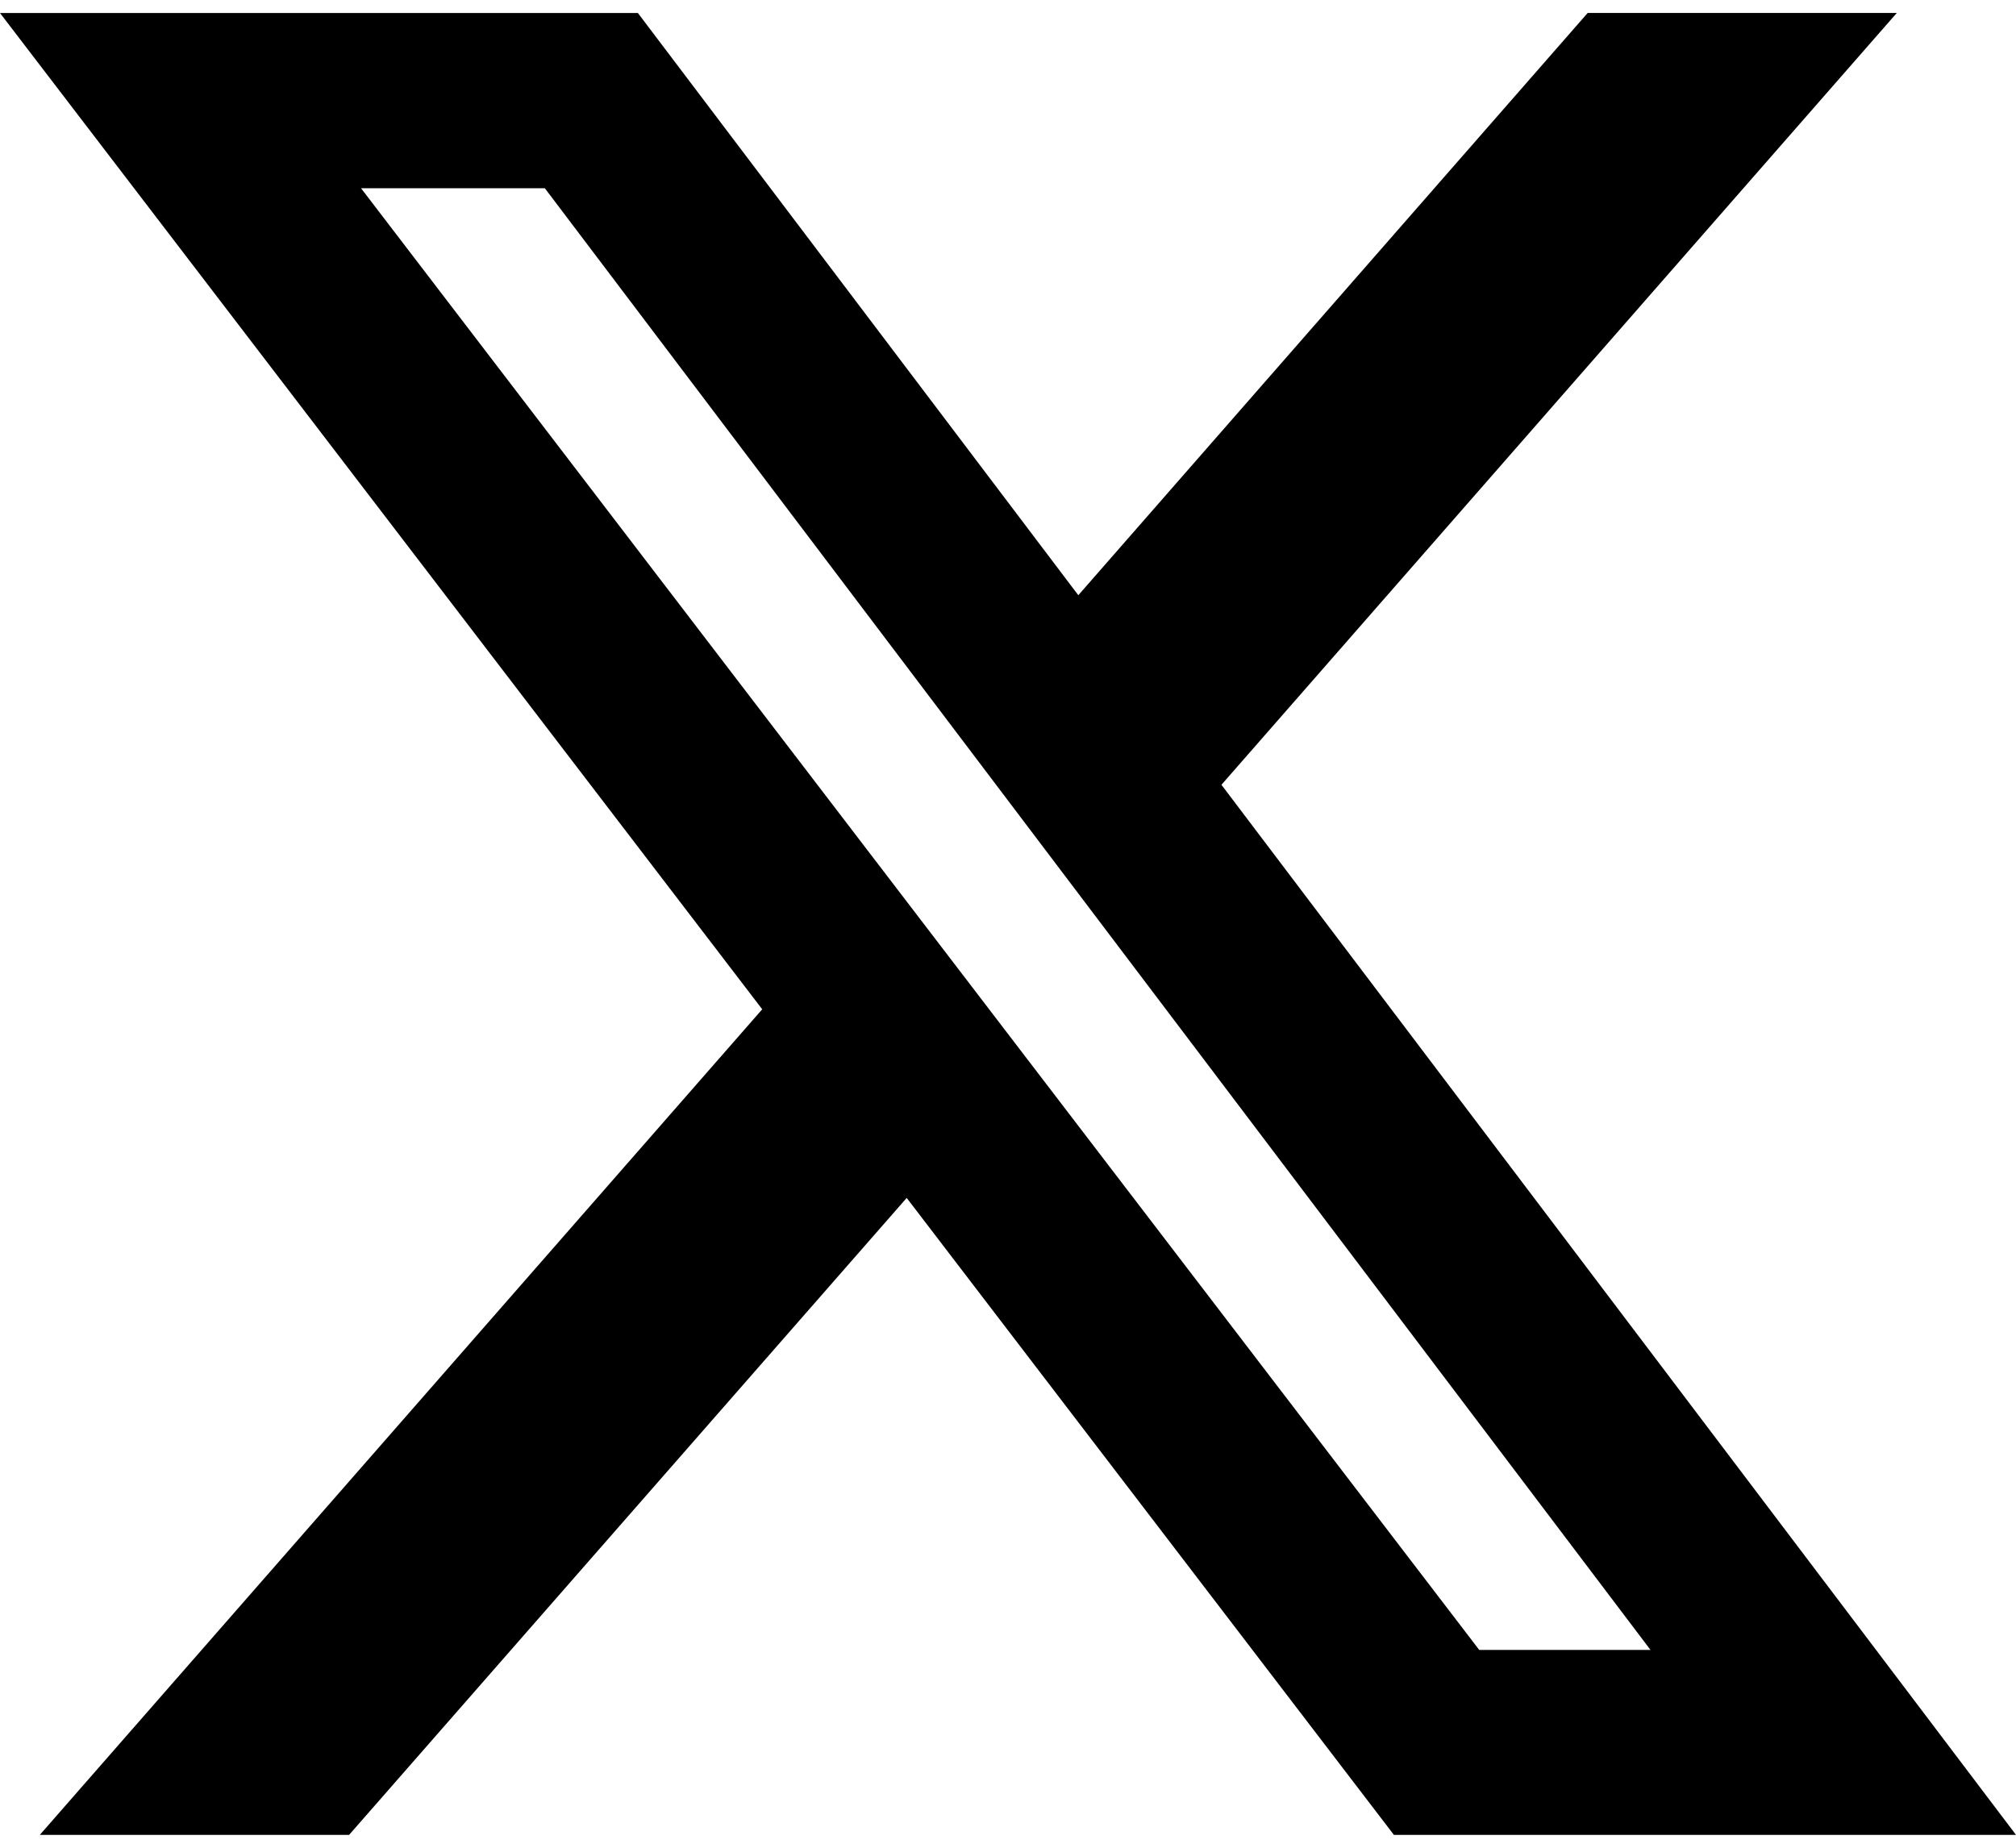
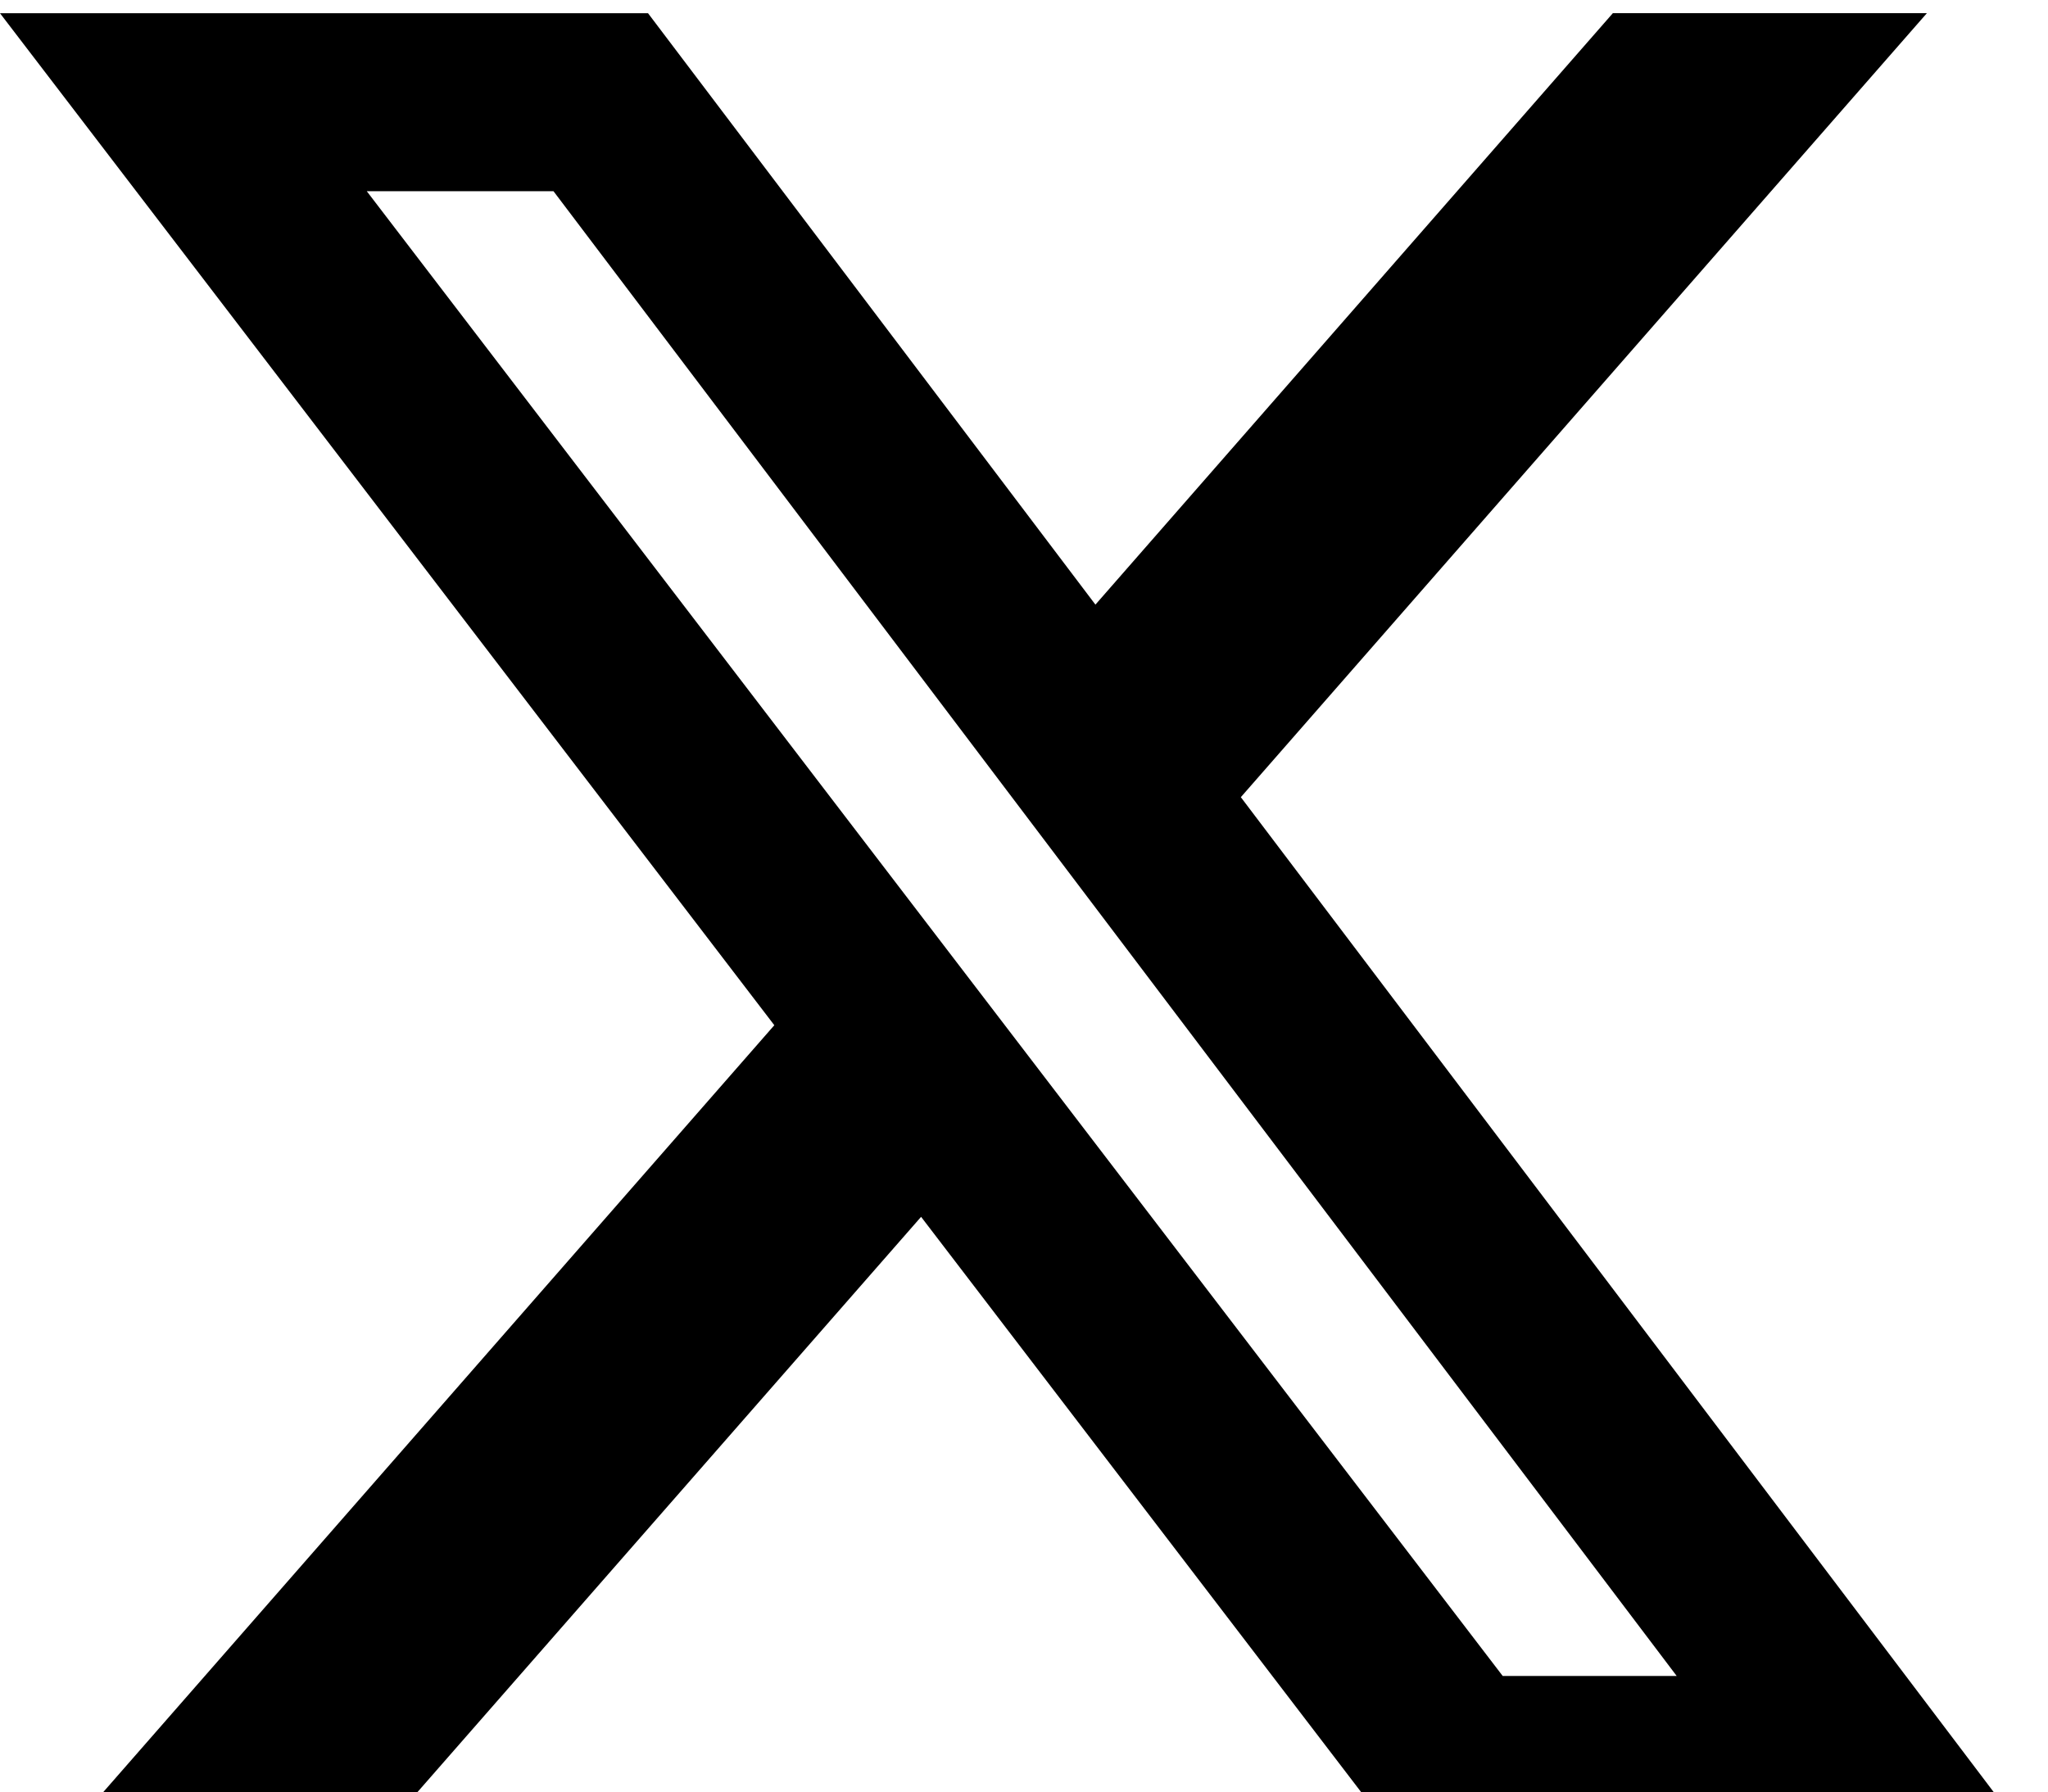
- <svg xmlns="http://www.w3.org/2000/svg" width="24" height="22" viewBox="0 0 24 22" fill="none">
+ <svg xmlns="http://www.w3.org/2000/svg" width="24" height="21" viewBox="0 0 24 21" fill="none">
  <path d="M18.901 0.154H22.581L14.541 9.344L24 21.847H16.594L10.794 14.263L4.156 21.847H0.474L9.074 12.017L0 0.155H7.594L12.837 7.087L18.901 0.154ZM17.61 19.645H19.649L6.486 2.241H4.298L17.61 19.645Z" fill="currentColor" />
</svg>
